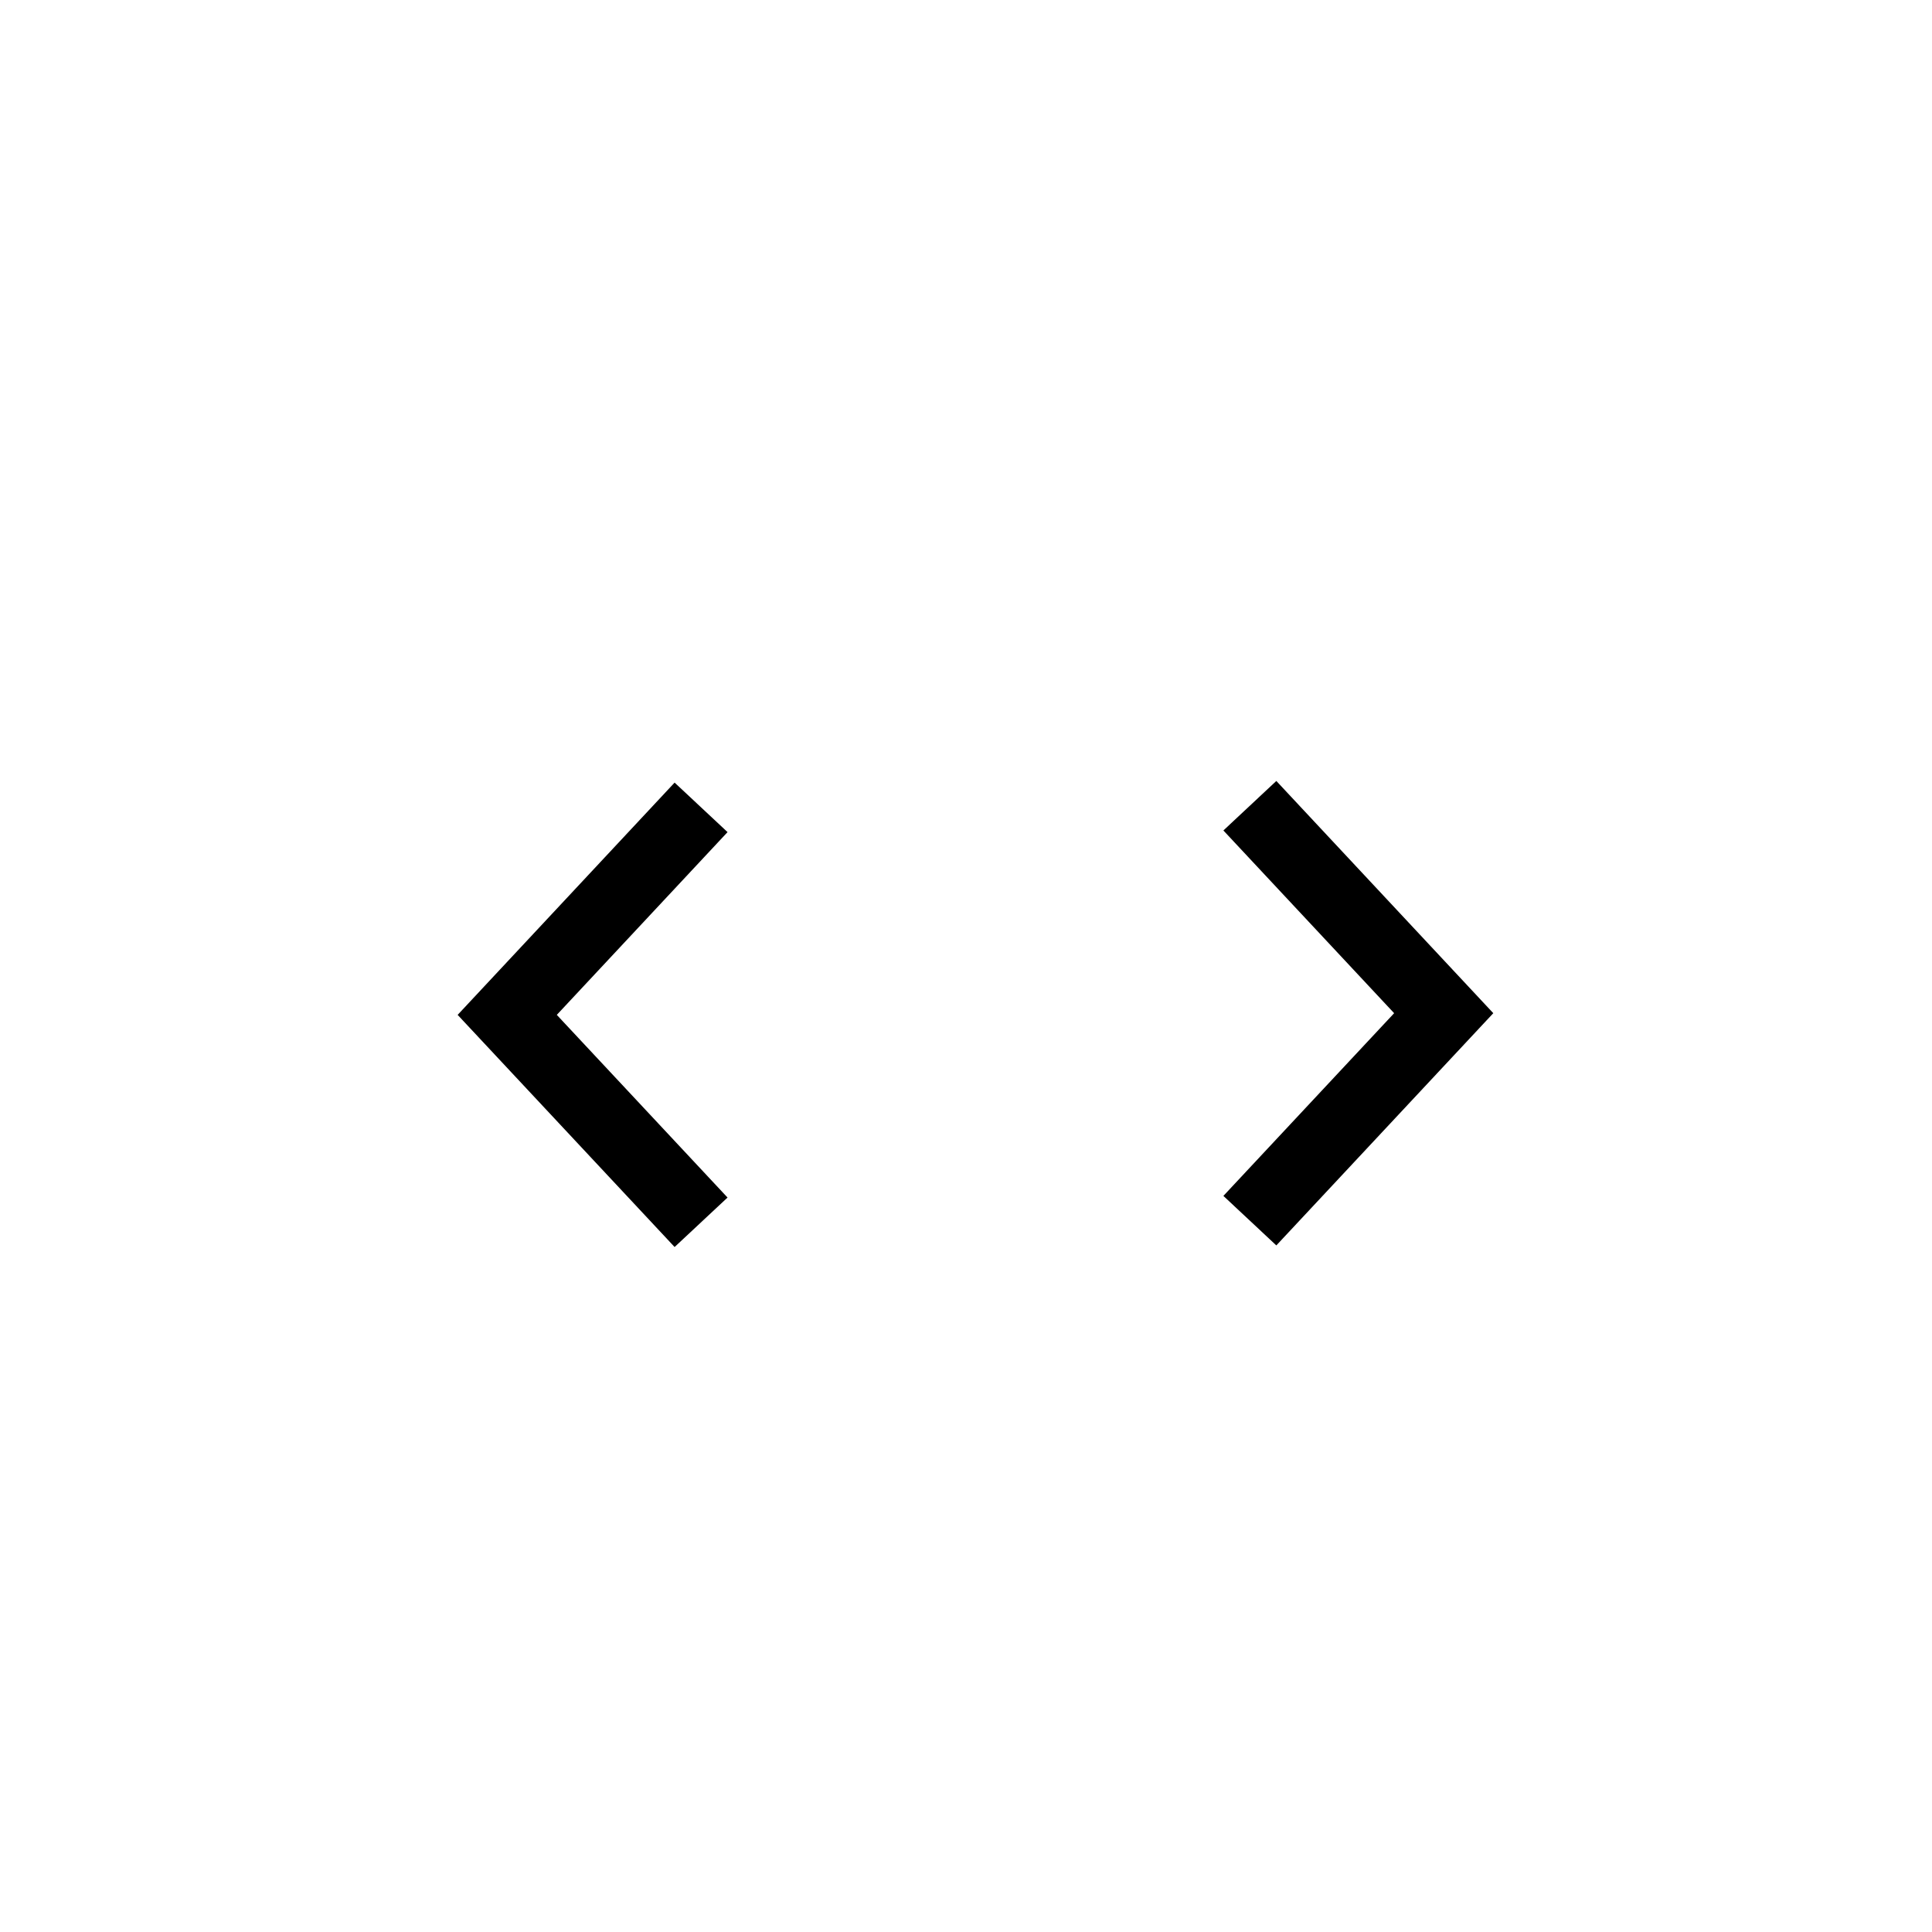
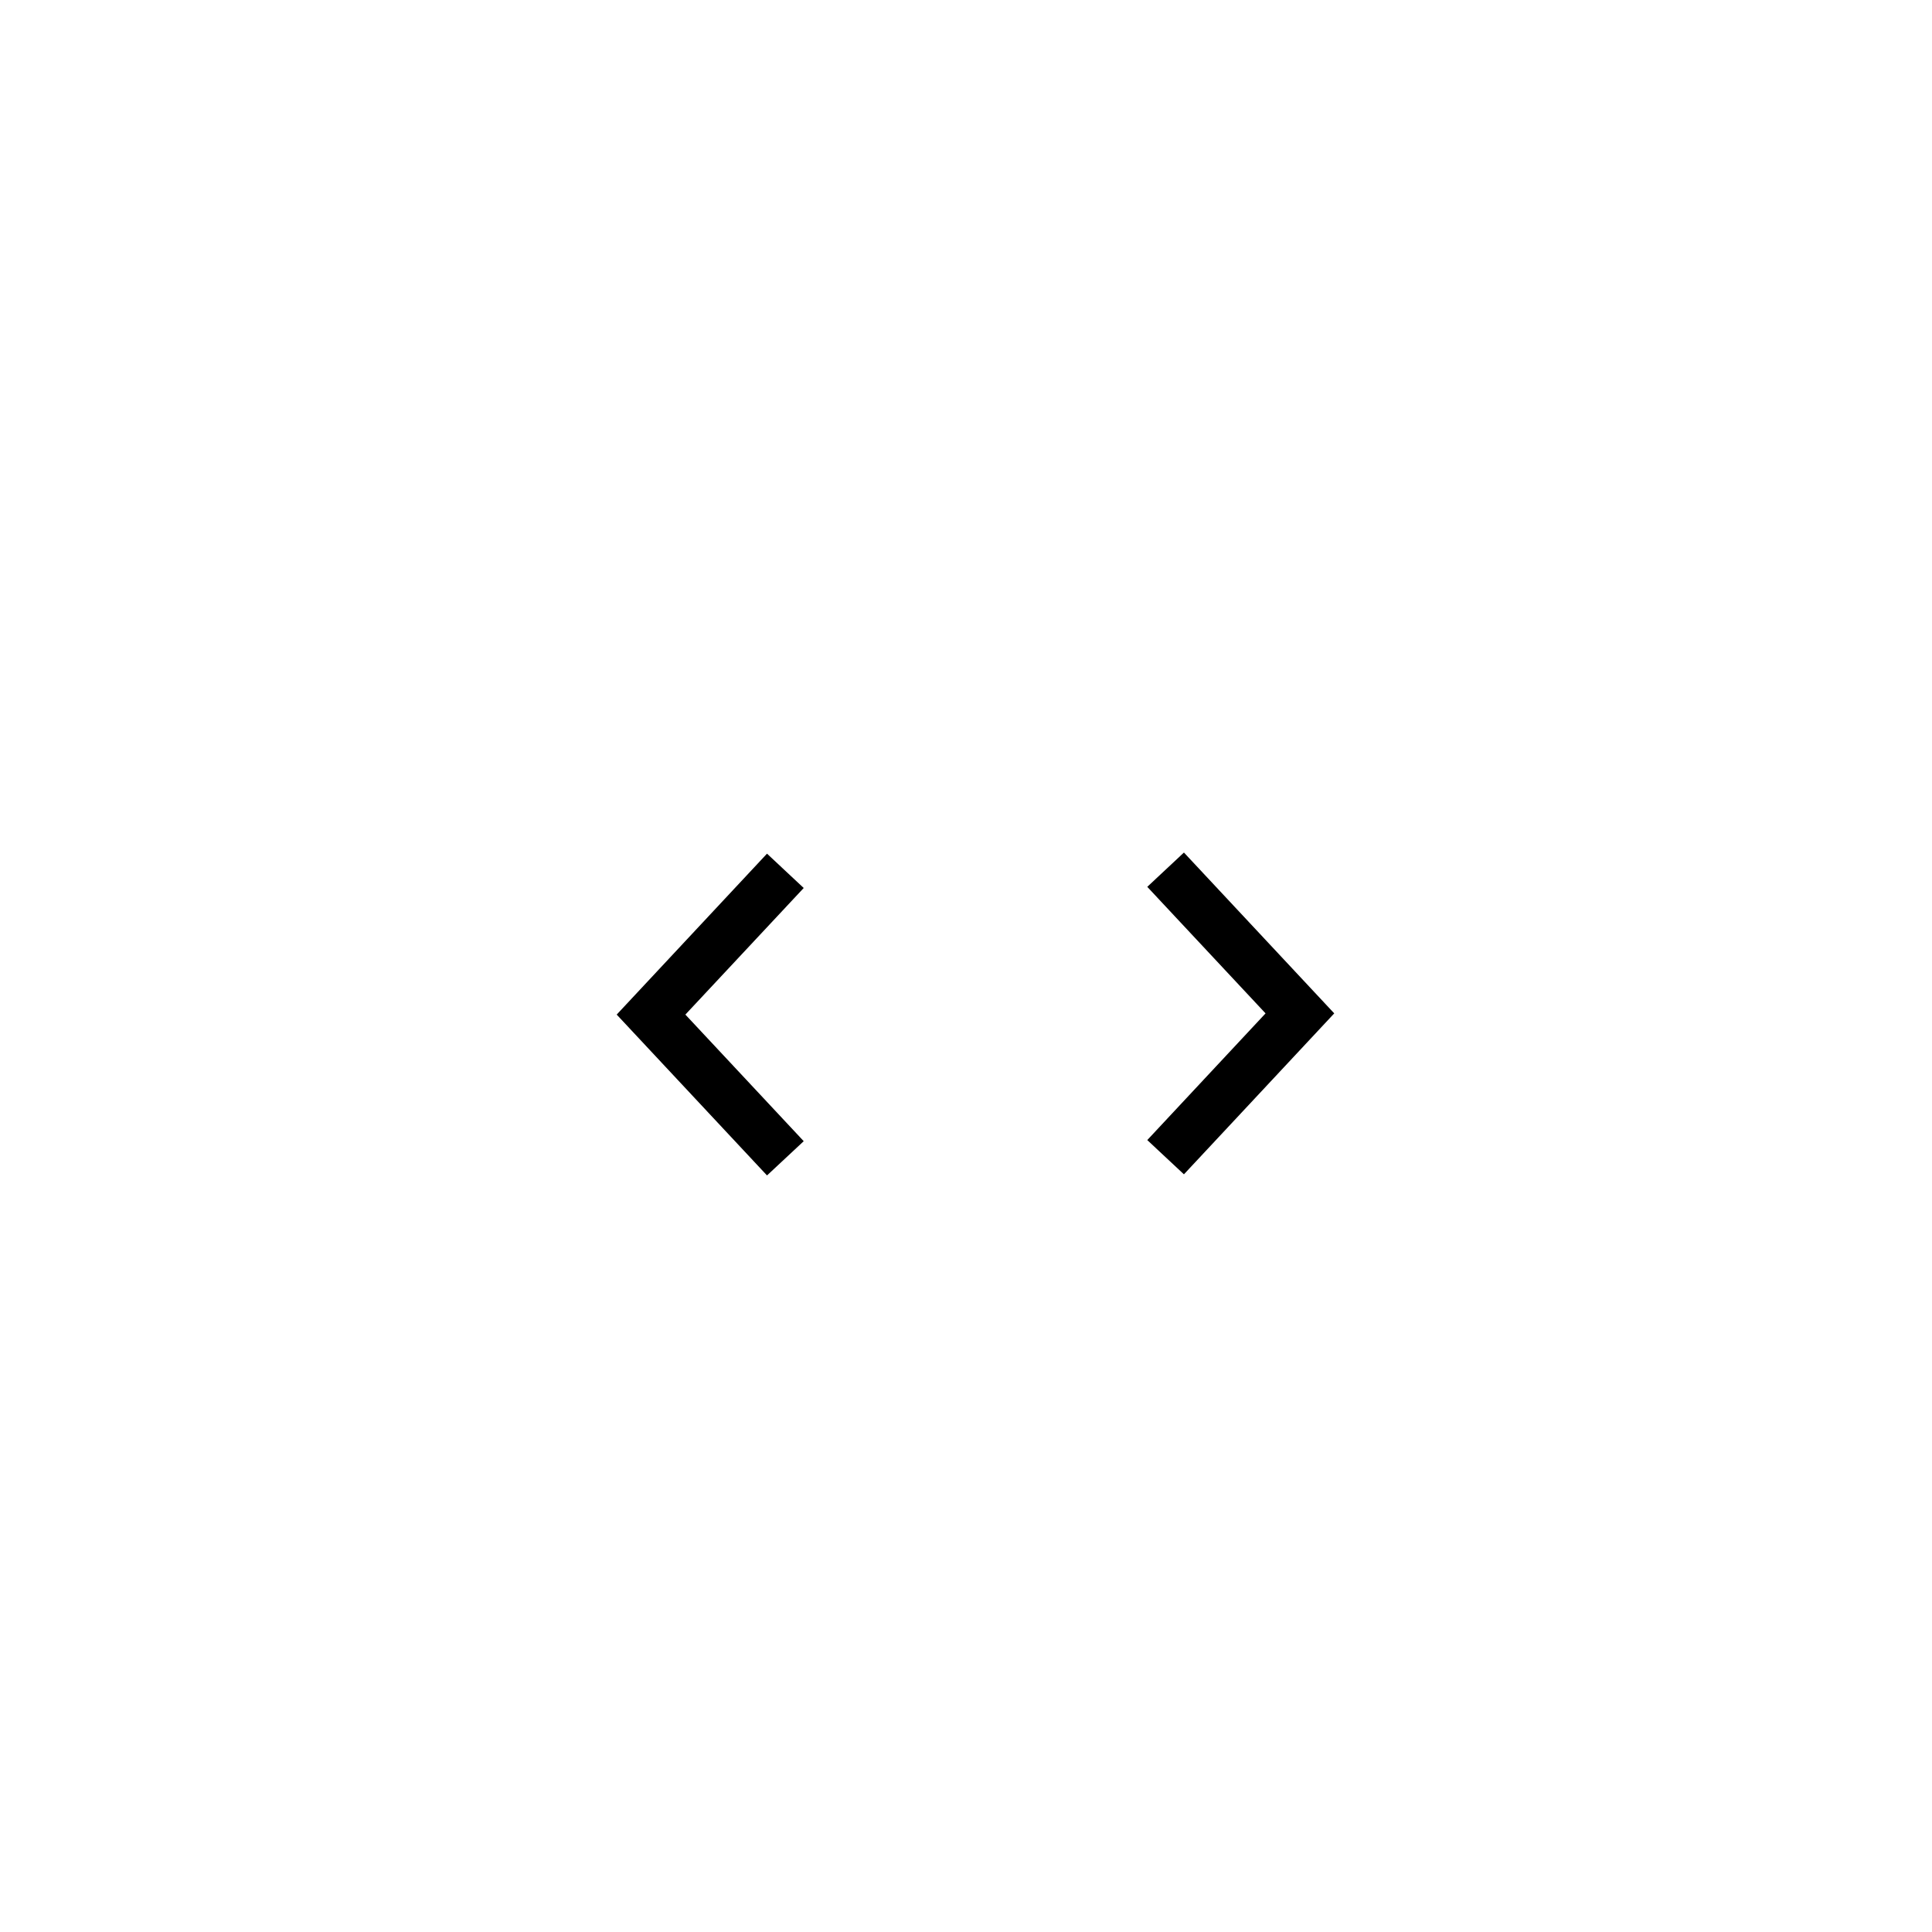
<svg xmlns="http://www.w3.org/2000/svg" version="1.1" id="Laag_1" x="0px" y="0px" width="40px" height="40px" viewBox="0 0 40 40" enable-background="new 0 0 40 40" xml:space="preserve">
  <g>
-     <polygon points="13.967,25.818 9.475,21.012 13.967,16.203 15.063,17.228 11.528,21.012 15.063,24.794  " />
+     <polygon points="15.88,24.336 12.768,21.006 15.88,17.674 16.64,18.385 14.19,21.006 16.64,23.627  " />
  </g>
  <g>
-     <polygon points="26.425,25.785 25.329,24.76 28.864,20.977 25.329,17.194 26.425,16.169 30.917,20.977  " />
+     <polygon points="24.512,24.313 23.753,23.604 26.202,20.981 23.753,18.361 24.512,17.651 27.624,20.981  " />
  </g>
</svg>
